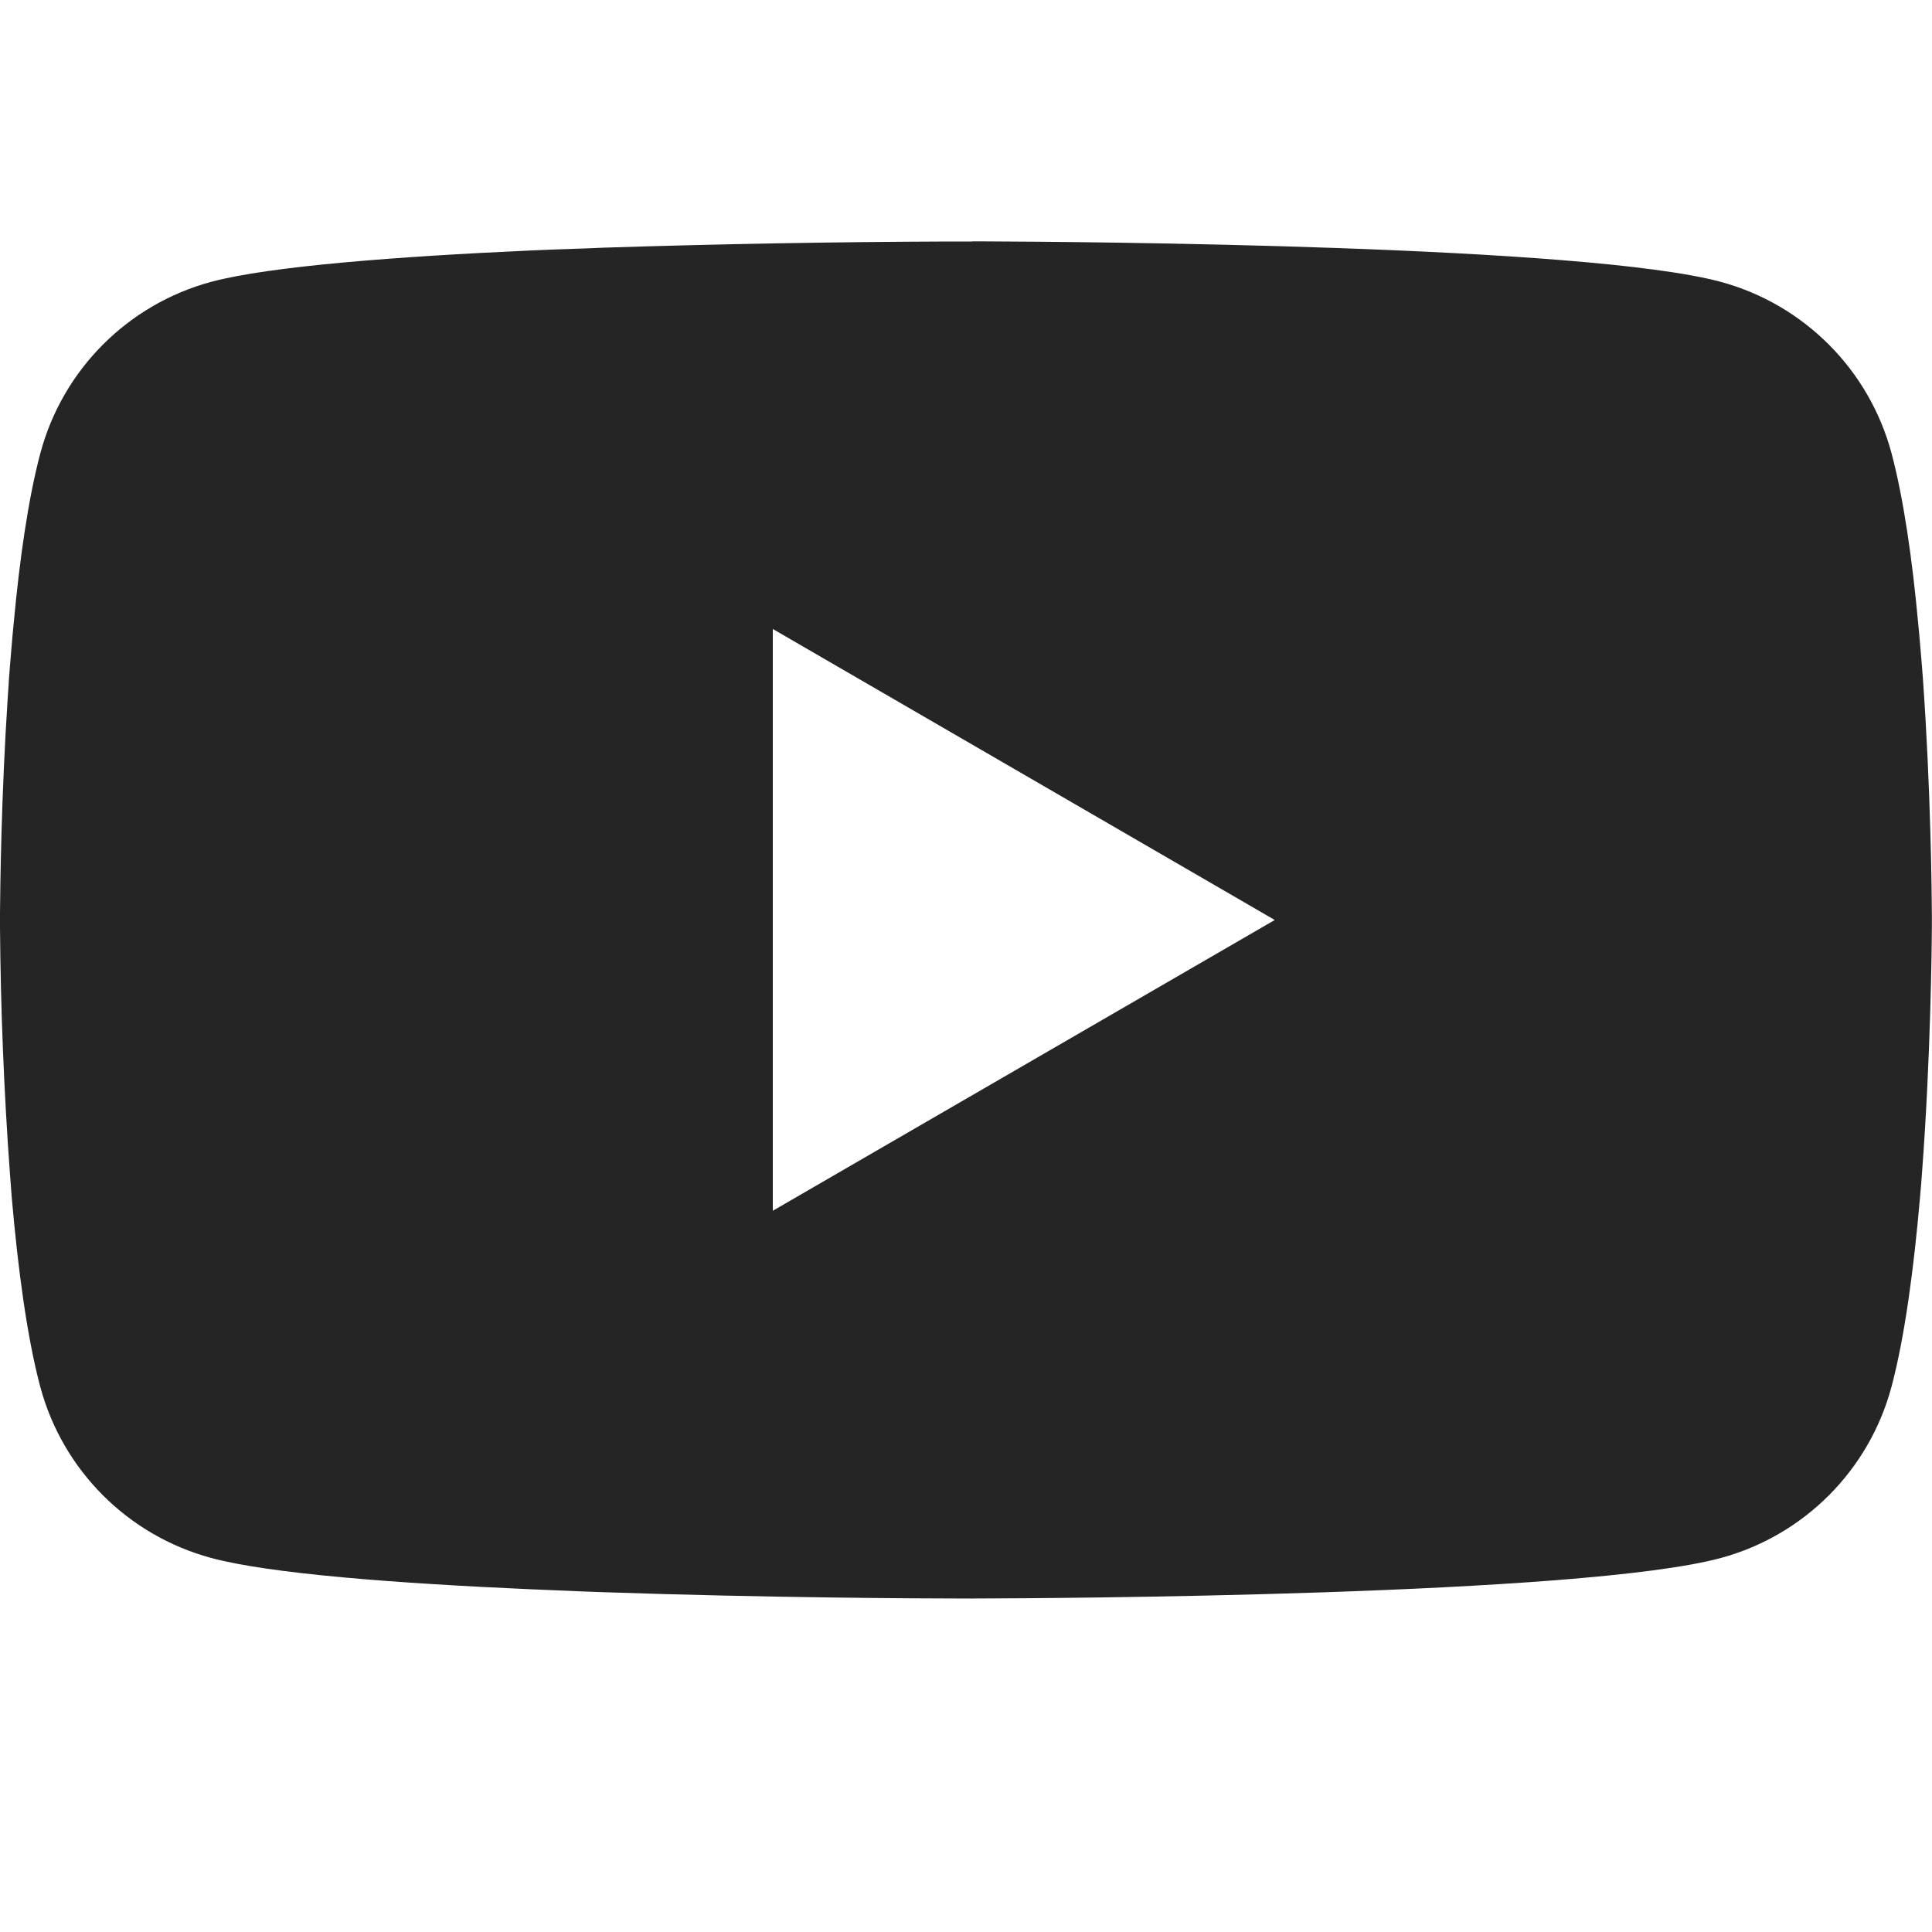
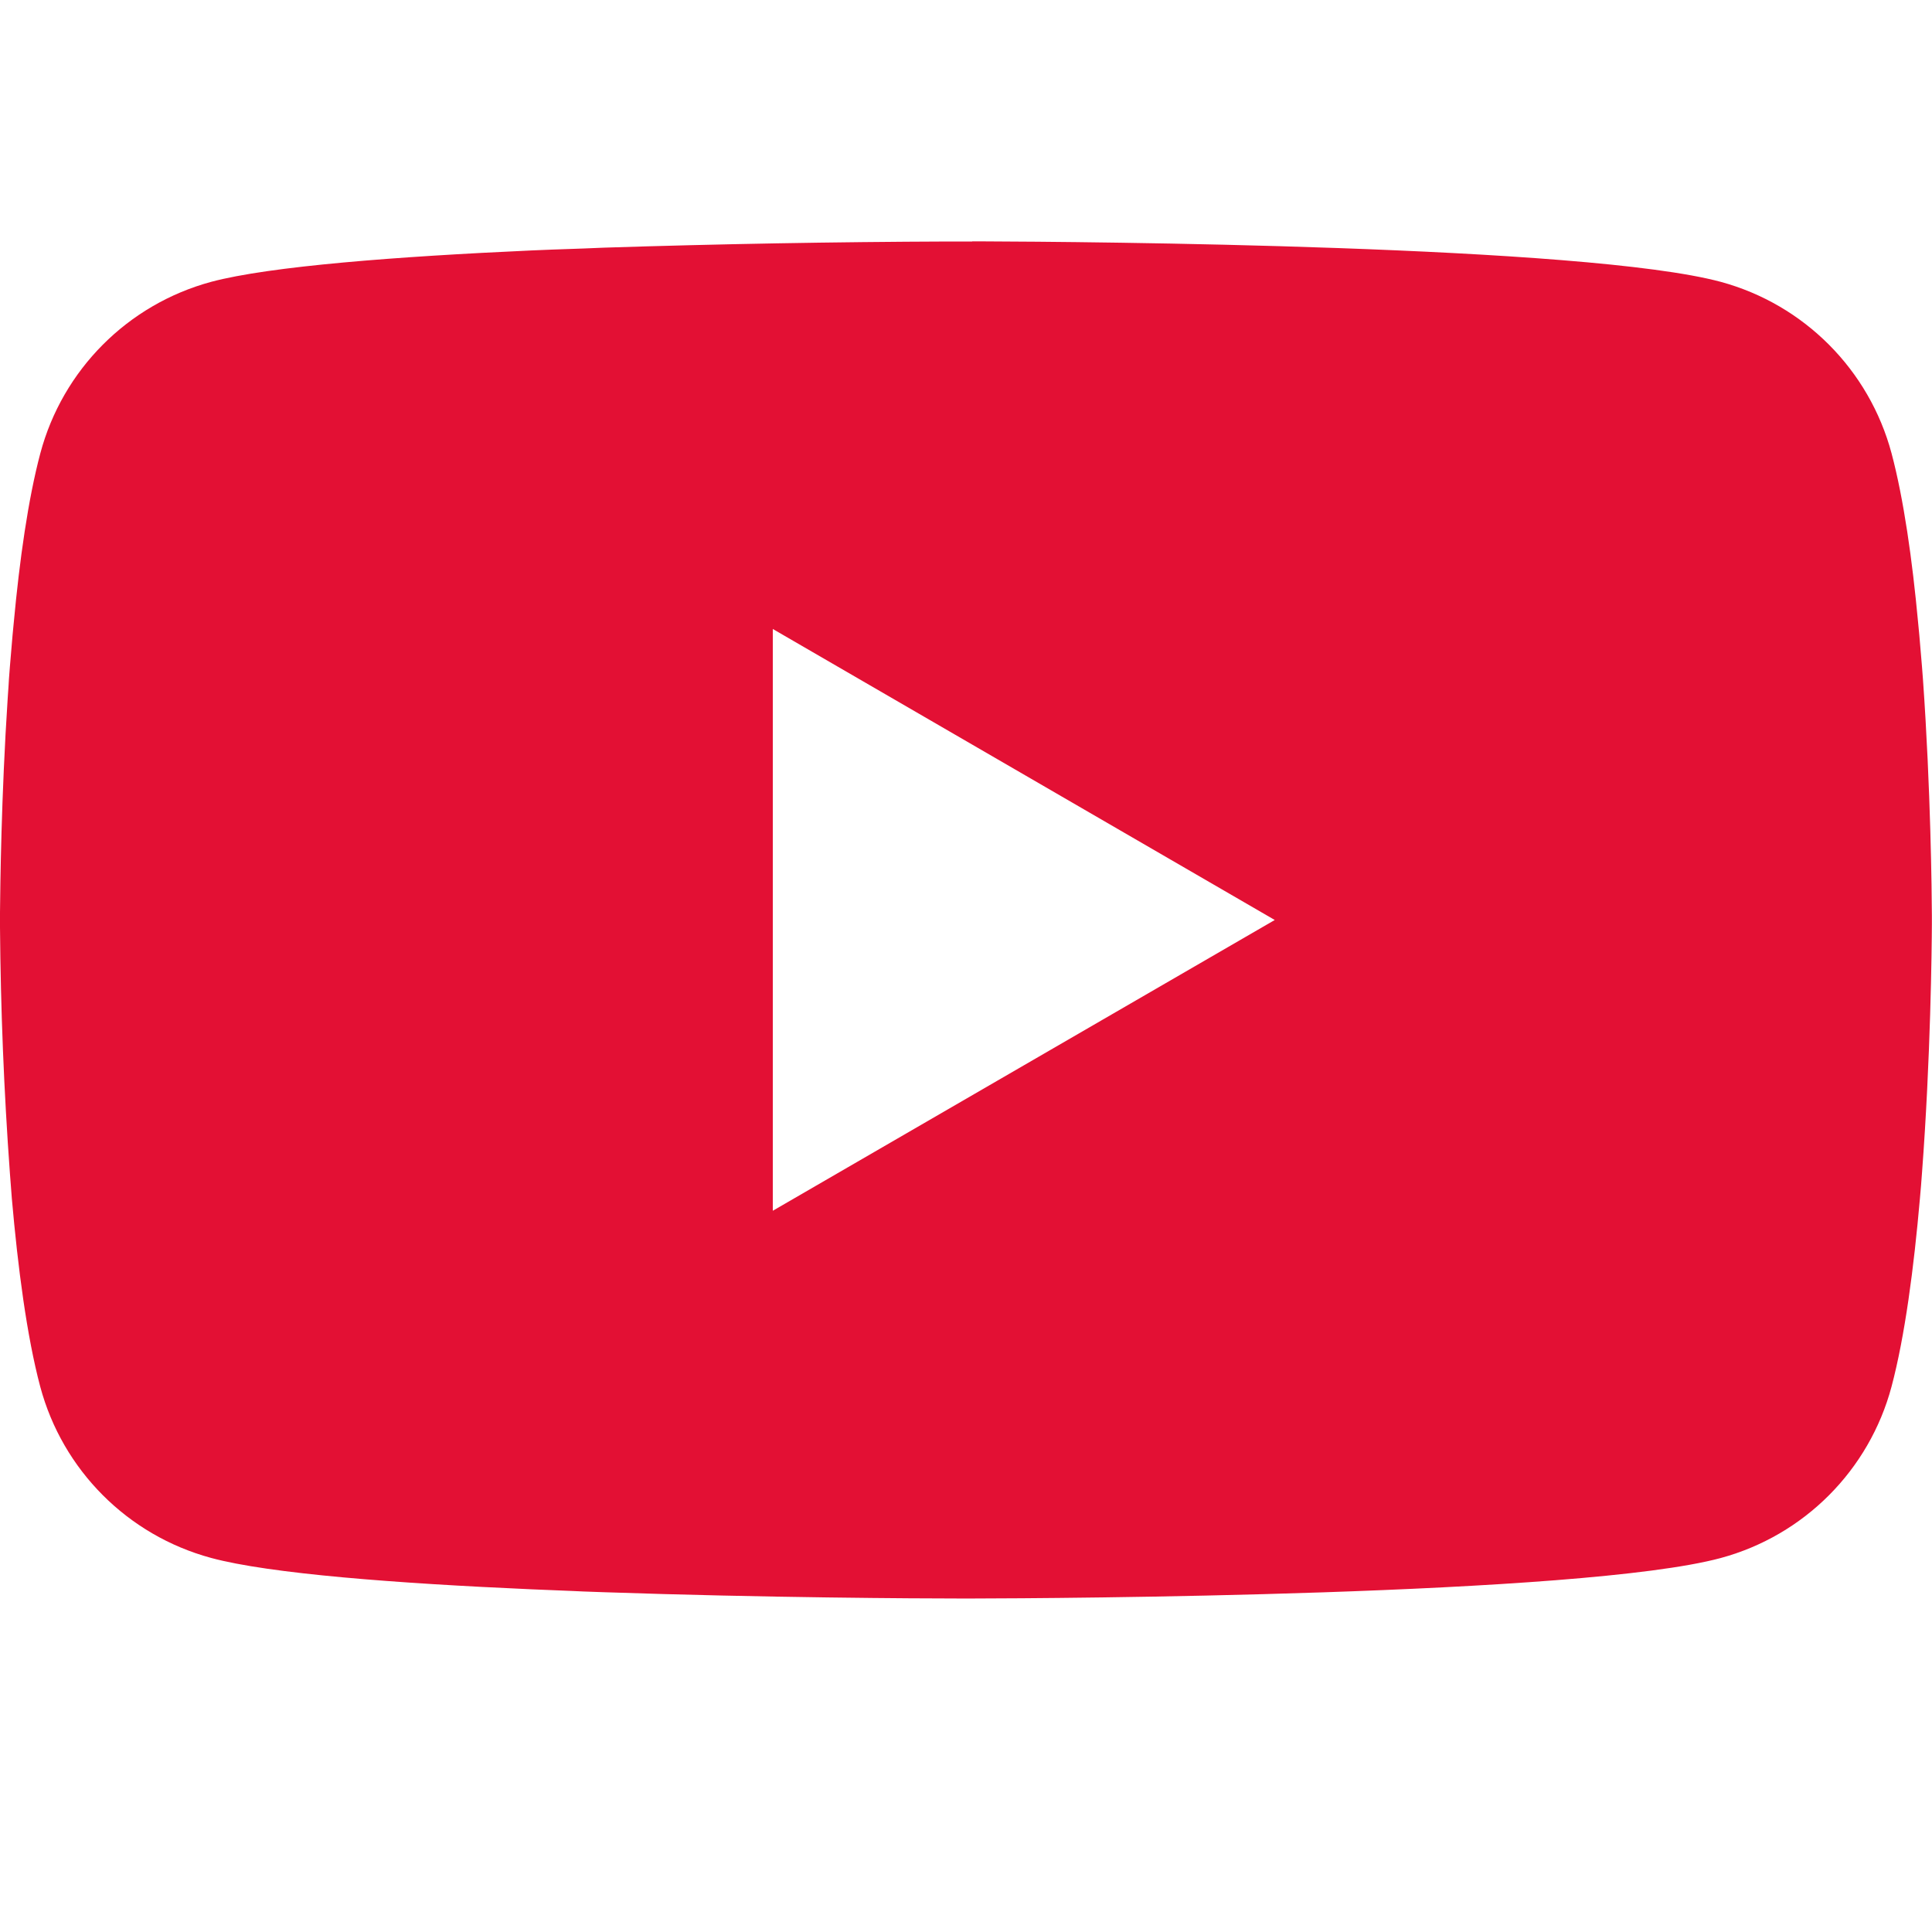
- <svg xmlns="http://www.w3.org/2000/svg" width="90" height="90" fill="#252525" class="bi bi-youtube" viewBox="0 0 16 16">
+ <svg xmlns="http://www.w3.org/2000/svg" width="90" height="90" fill="#E31034" class="bi bi-youtube" viewBox="0 0 16 16">
  <path d="M8.051 1.999h.089c.822.003 4.987.033 6.11.335a2.01 2.01 0 0 1 1.415 1.42c.101.38.172.883.22 1.402l.01.104.022.26.008.104c.065.914.073 1.77.074 1.957v.075c-.001.194-.01 1.108-.082 2.06l-.008.105-.009.104c-.05.572-.124 1.14-.235 1.558a2.007 2.007 0 0 1-1.415 1.42c-1.16.312-5.569.334-6.18.335h-.142c-.309 0-1.587-.006-2.927-.052l-.17-.006-.087-.004-.171-.007-.171-.007c-1.11-.049-2.167-.128-2.654-.26a2.007 2.007 0 0 1-1.415-1.419c-.111-.417-.185-.986-.235-1.558L.09 9.82l-.008-.104A31.4 31.4 0 0 1 0 7.68v-.123c.002-.215.01-.958.064-1.778l.007-.103.003-.052.008-.104.022-.26.01-.104c.048-.519.119-1.023.22-1.402a2.007 2.007 0 0 1 1.415-1.42c.487-.13 1.544-.21 2.654-.26l.17-.007.172-.006.086-.003.171-.007A99.788 99.788 0 0 1 7.858 2h.193zM6.4 5.209v4.818l4.157-2.408L6.4 5.209z" />
</svg>
